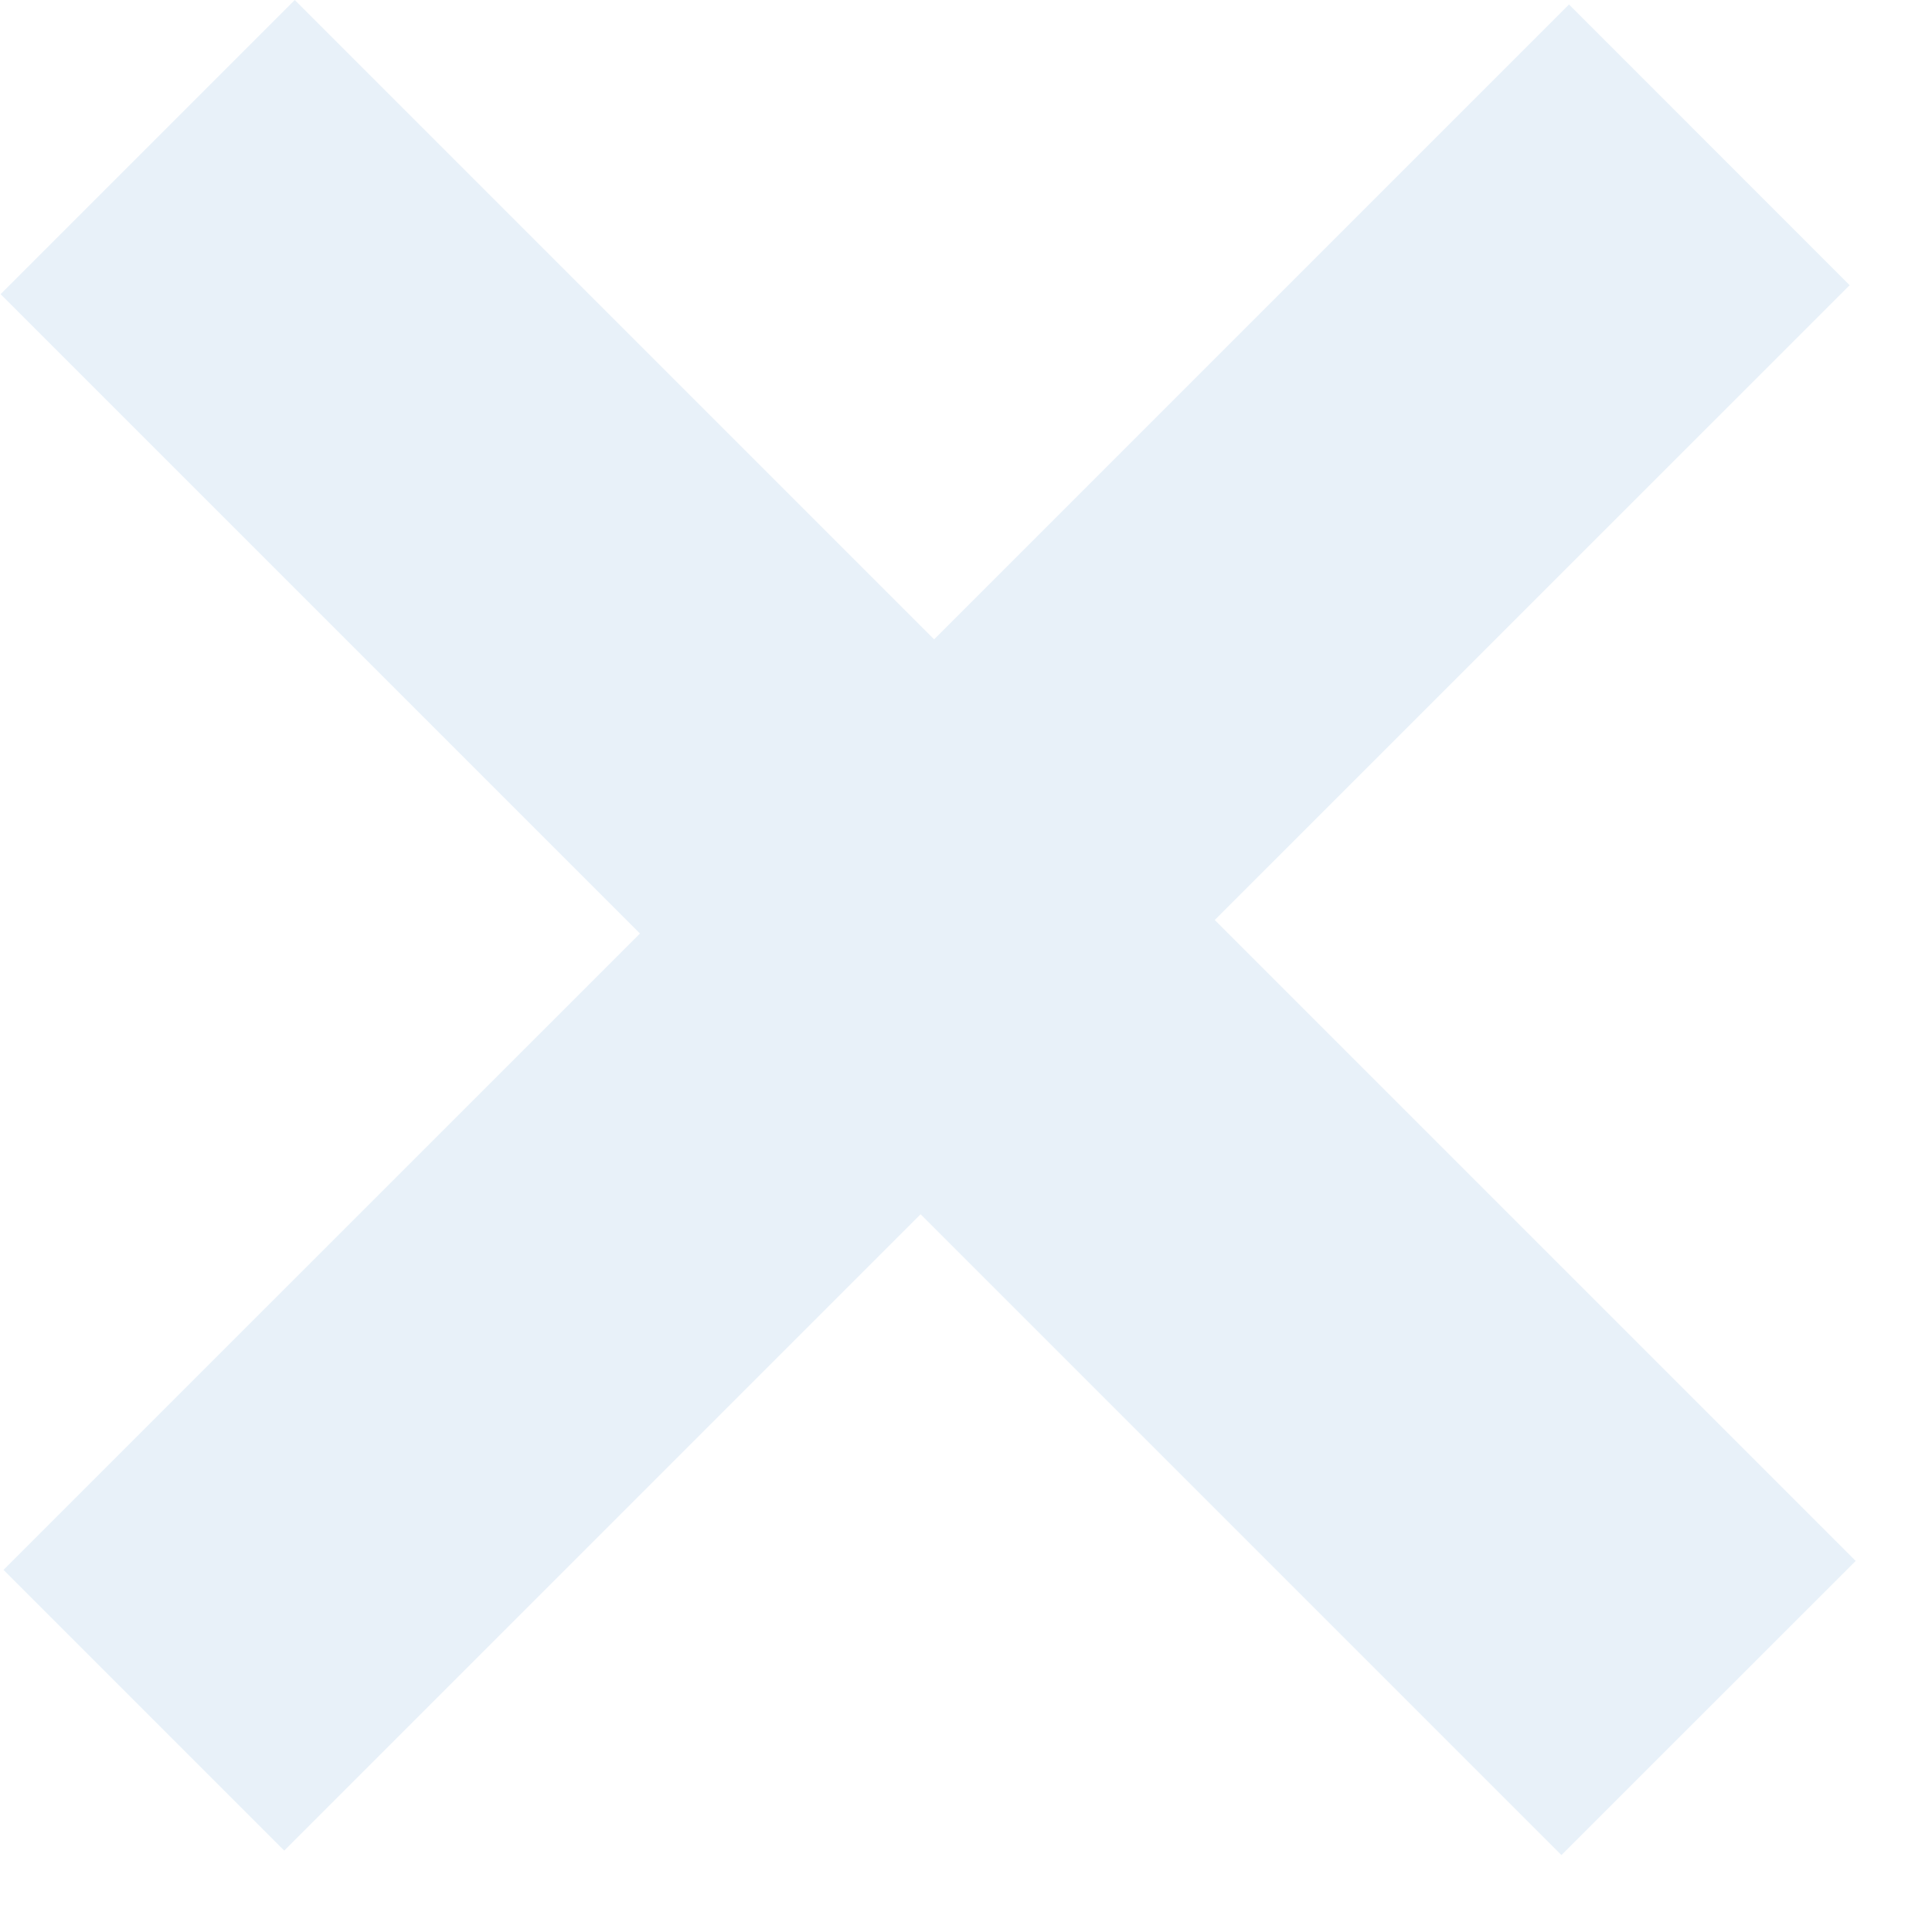
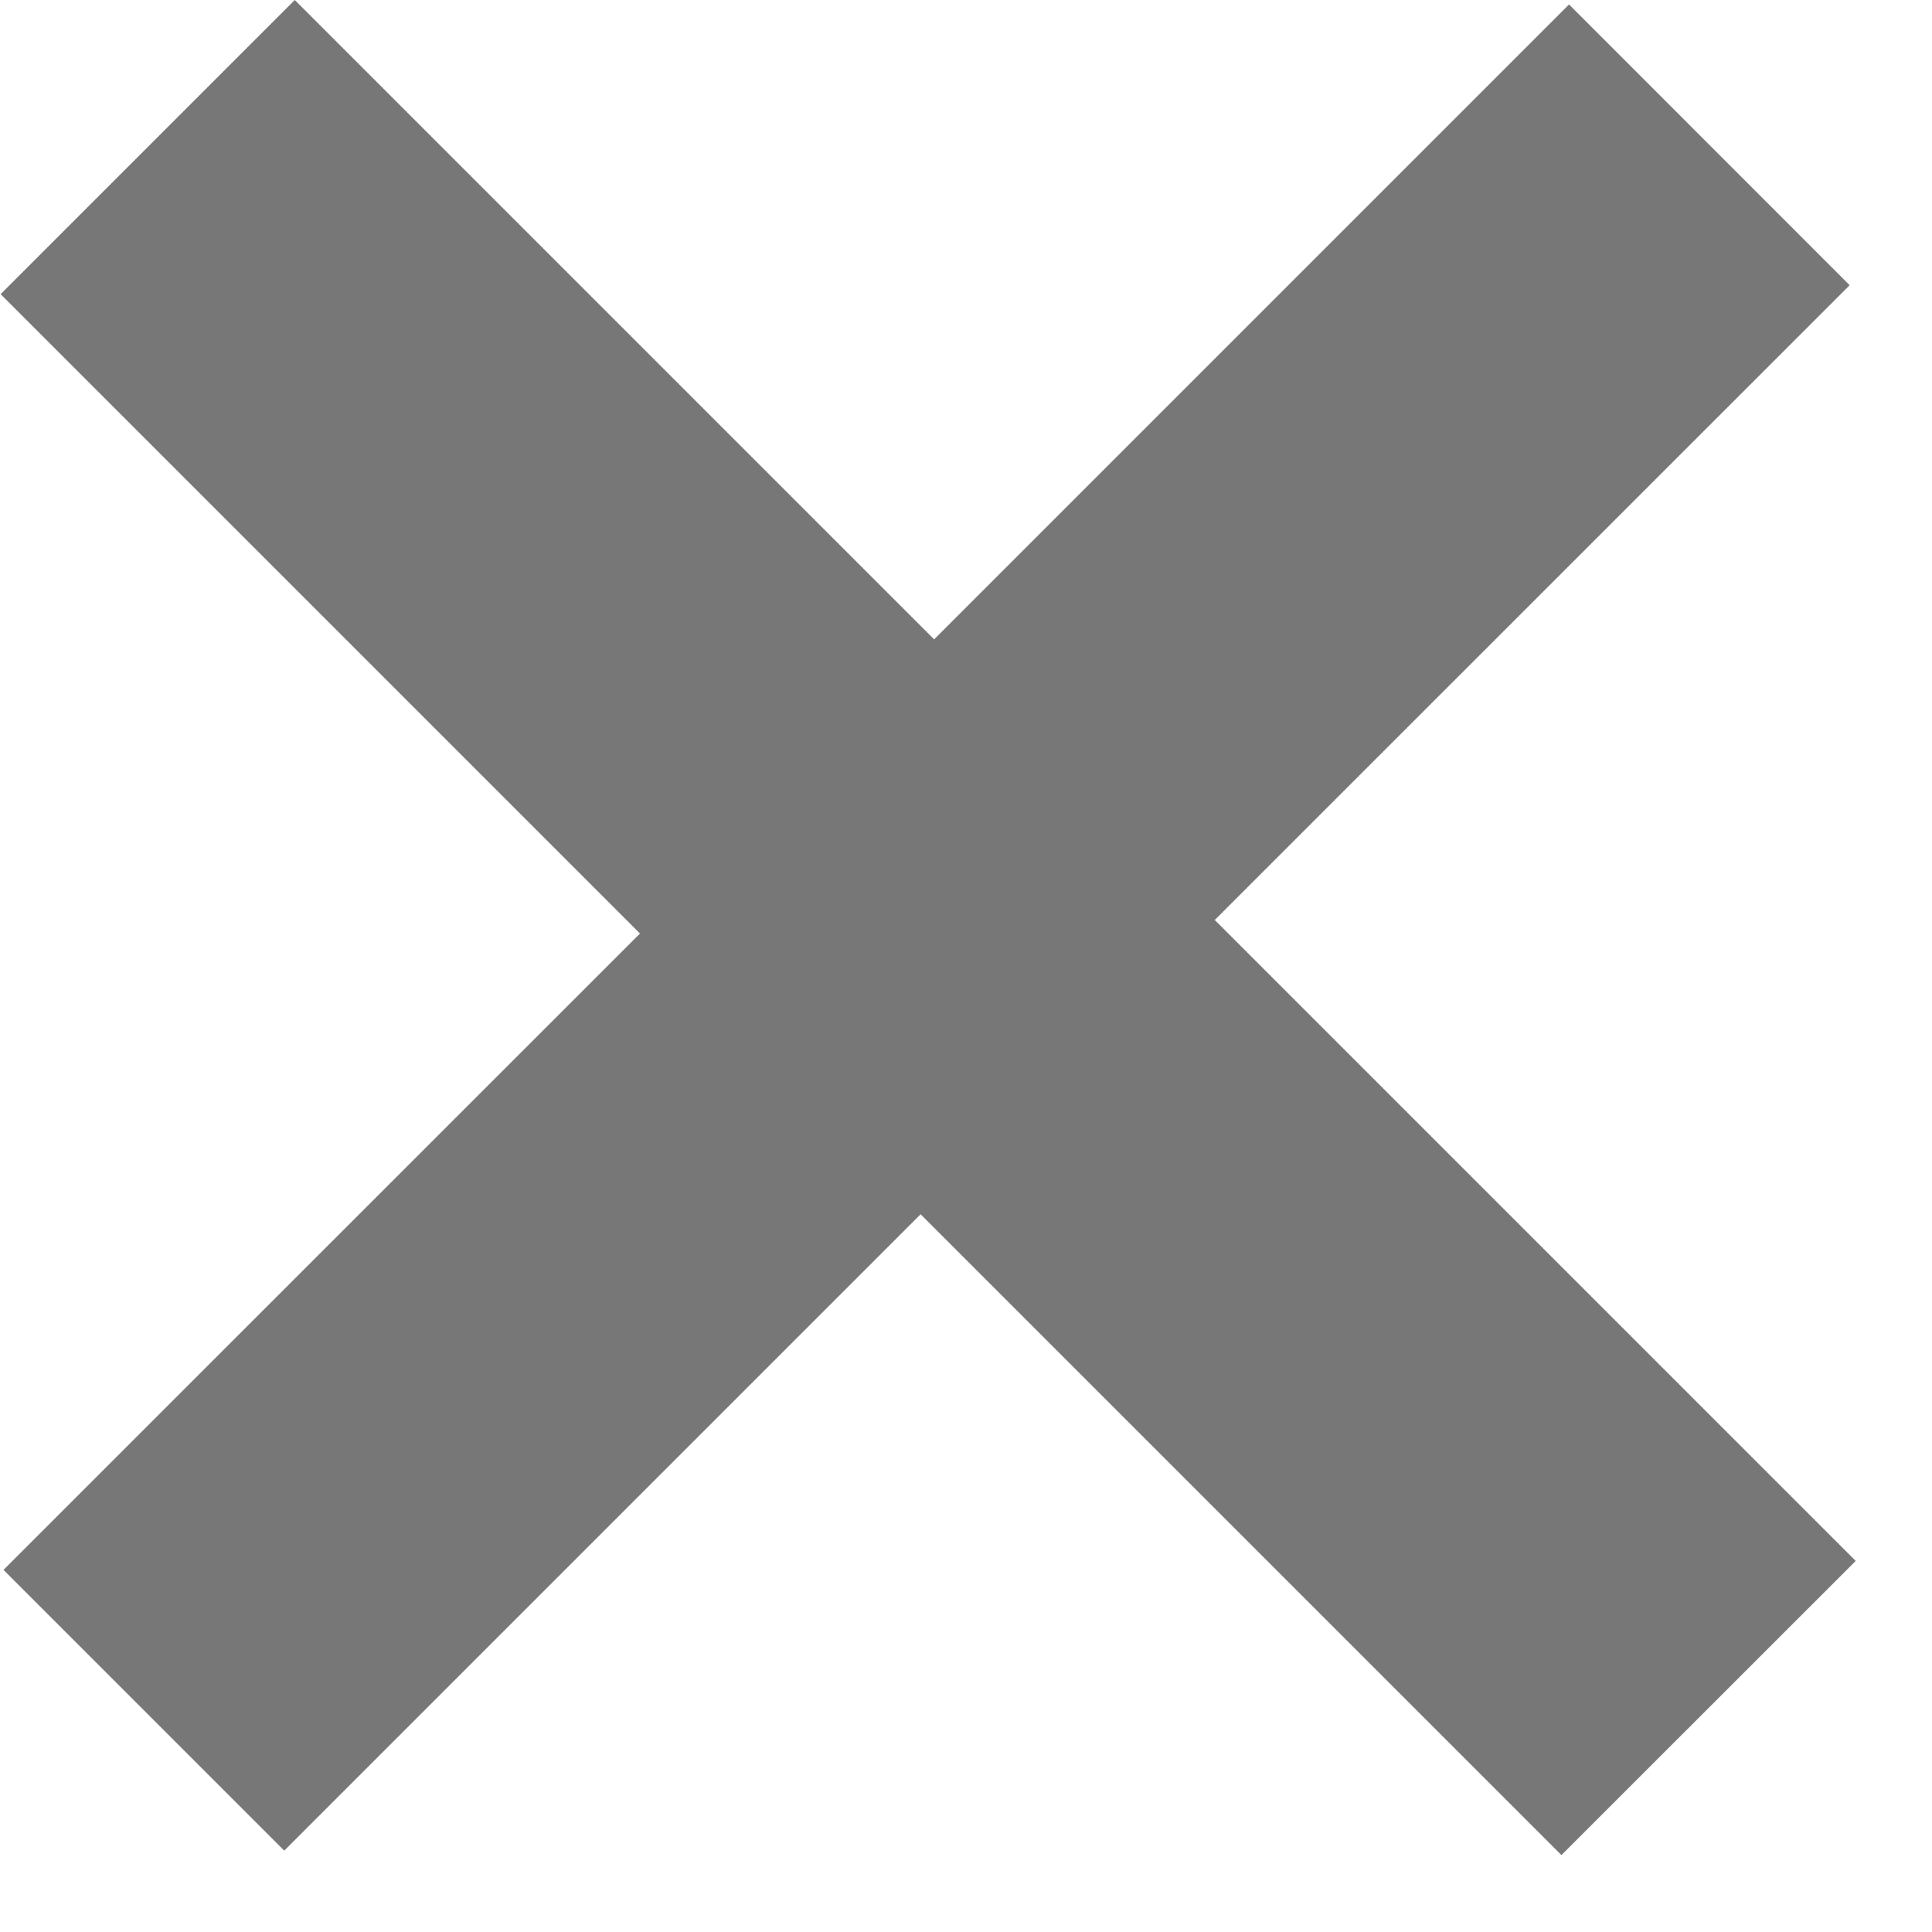
<svg xmlns="http://www.w3.org/2000/svg" width="16" height="16" viewBox="0 0 16 16" fill="none">
-   <path d="M7.624 10.056L2.354 15.326L0.029 13.001L5.3 7.731L0.005 2.436L2.441 0L7.736 5.295L12.994 0.037L15.318 2.362L10.06 7.619L15.368 12.927L12.931 15.363L7.624 10.056Z" fill="#E8F1F9" />
+   <path d="M7.624 10.056L2.354 15.326L0.029 13.001L5.3 7.731L0.005 2.436L2.441 0L7.736 5.295L12.994 0.037L15.318 2.362L10.06 7.619L15.368 12.927L12.931 15.363L7.624 10.056Z" fill="#777777" />
</svg>
